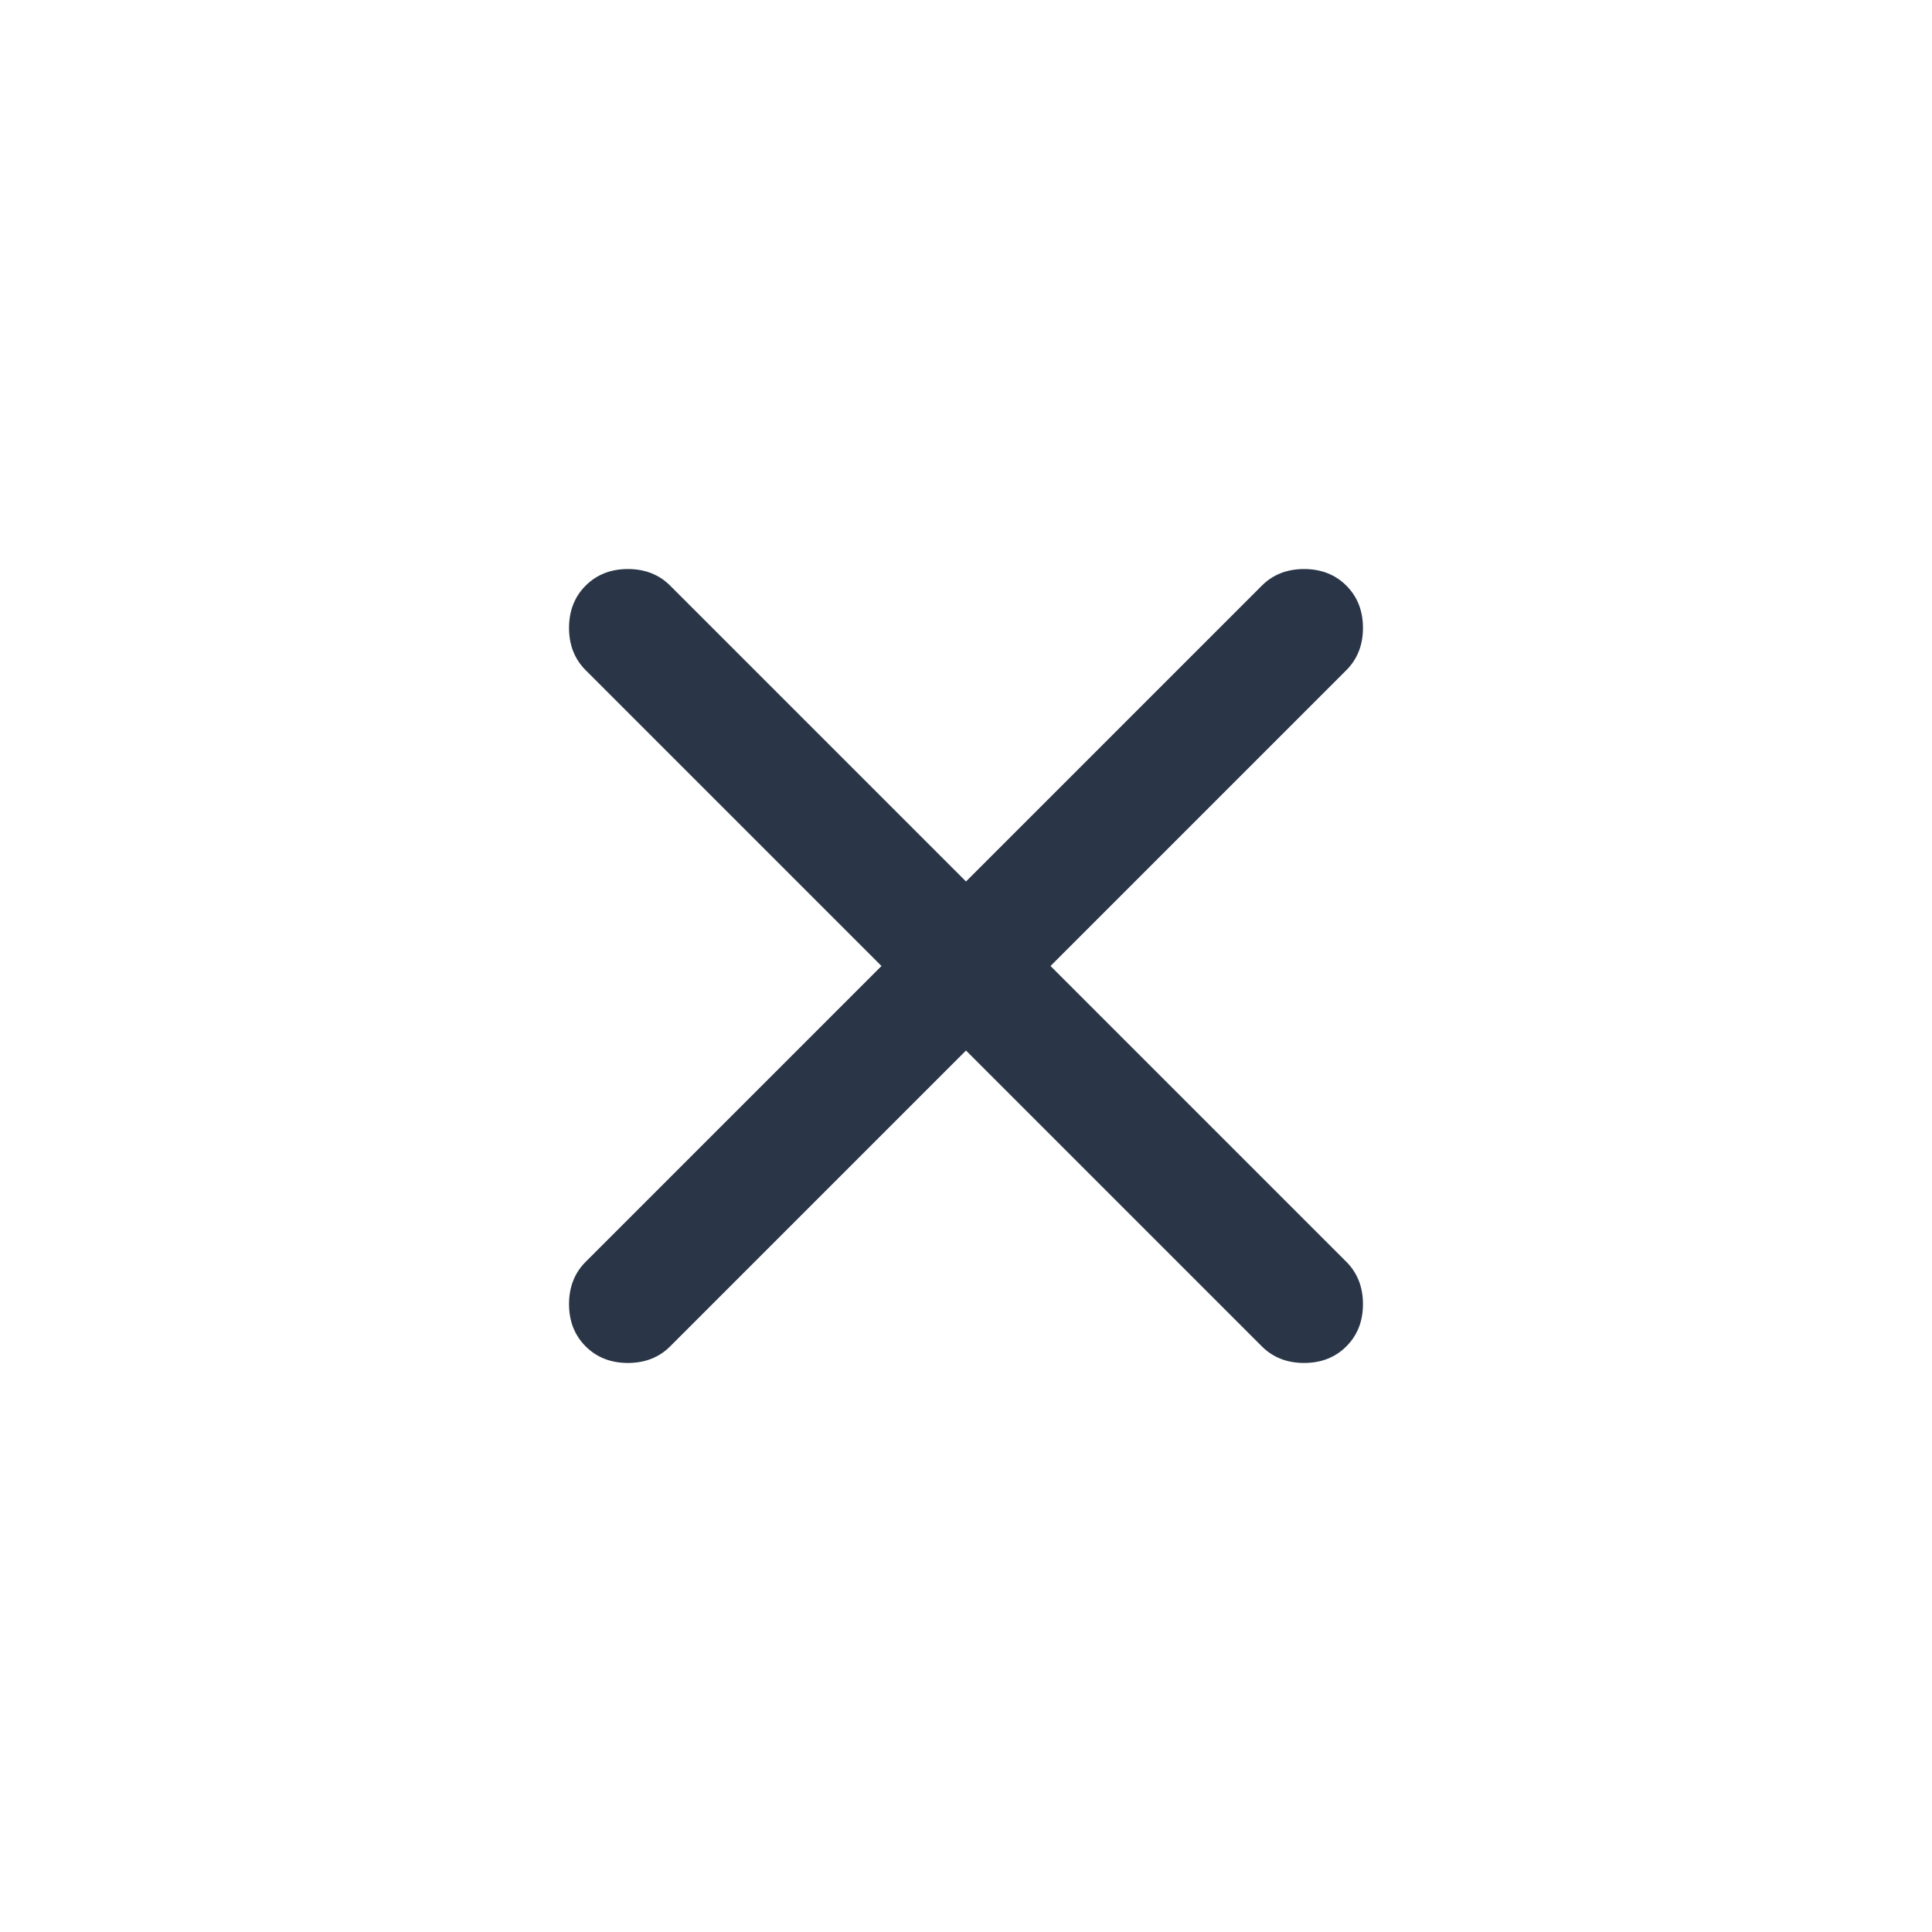
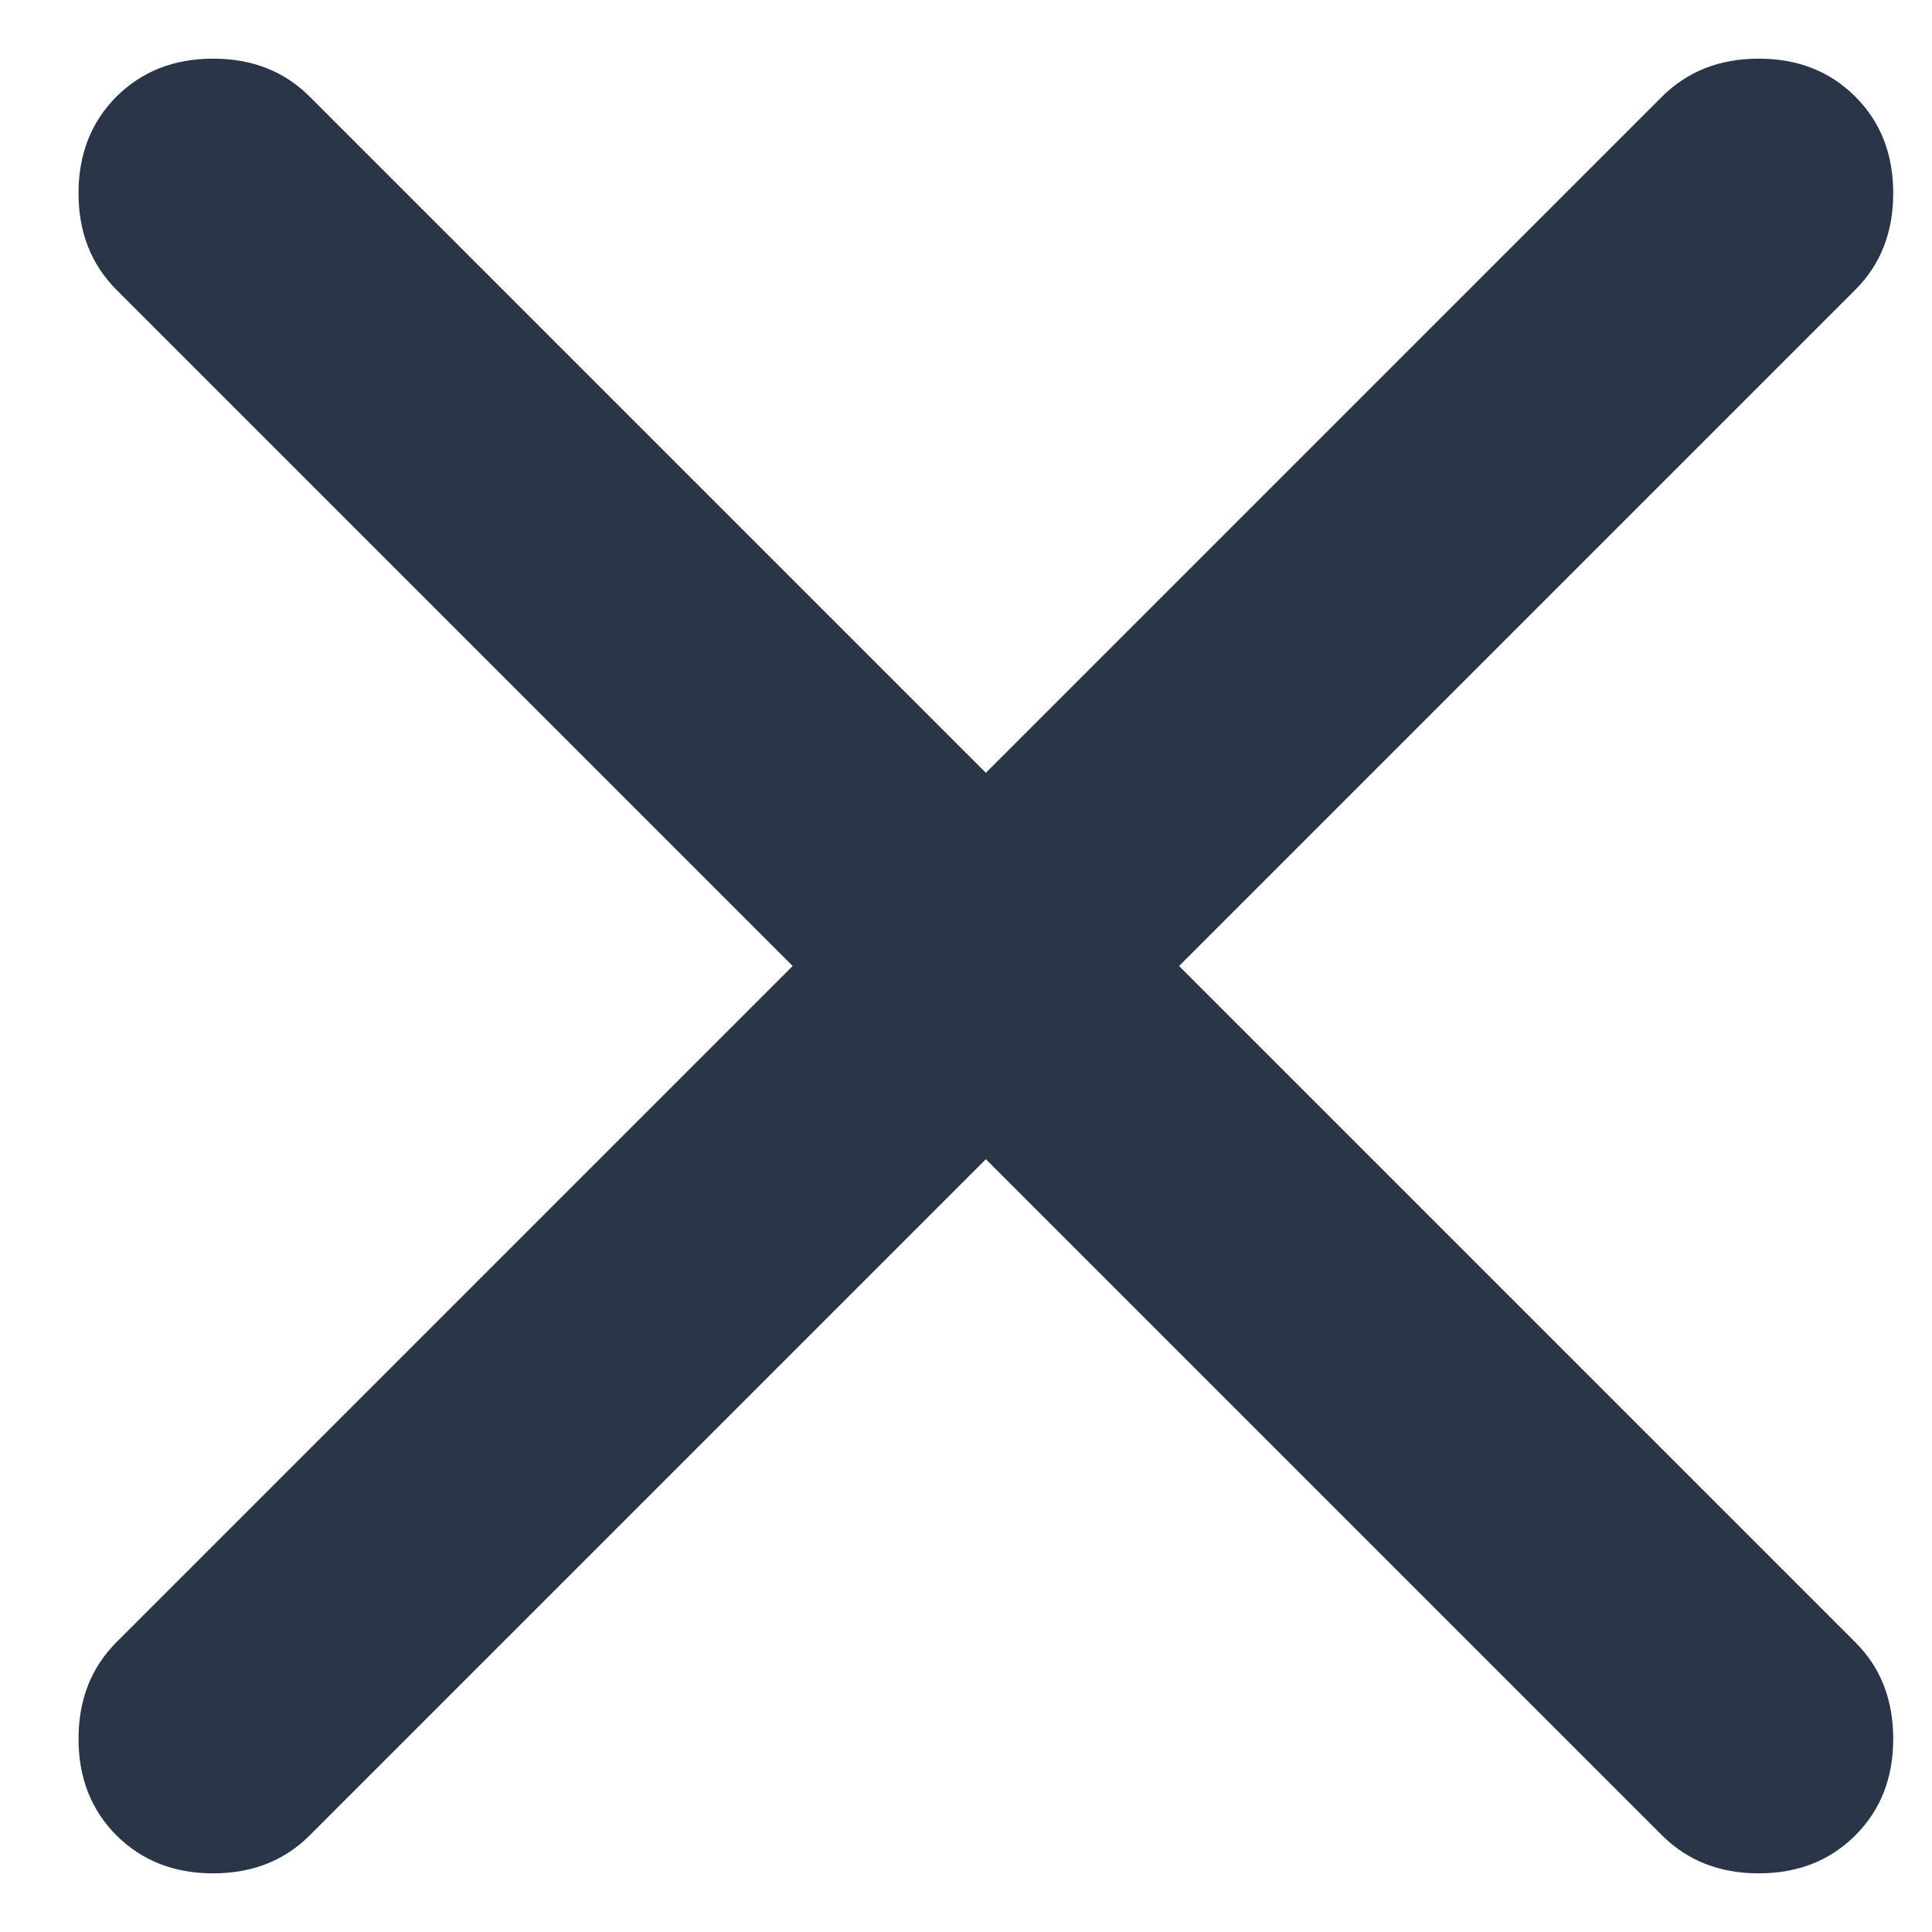
- <svg xmlns="http://www.w3.org/2000/svg" width="32" height="32" viewBox="0 0 32 32" fill="none">
-   <mask id="mask0_71720_5528" style="mask-type:alpha" maskUnits="userSpaceOnUse" x="4" y="4" width="24" height="24">
-     <rect x="4" y="4" width="24" height="24" fill="#D9D9D9" />
-   </mask>
-   <g mask="url(#mask0_71720_5528)">
-     <path d="M16 17.4L11.1 22.3C10.917 22.483 10.683 22.575 10.4 22.575C10.117 22.575 9.883 22.483 9.7 22.3C9.517 22.117 9.425 21.883 9.425 21.6C9.425 21.317 9.517 21.083 9.7 20.9L14.6 16L9.7 11.1C9.517 10.917 9.425 10.683 9.425 10.4C9.425 10.117 9.517 9.883 9.7 9.7C9.883 9.517 10.117 9.425 10.4 9.425C10.683 9.425 10.917 9.517 11.1 9.7L16 14.6L20.9 9.7C21.083 9.517 21.317 9.425 21.6 9.425C21.883 9.425 22.117 9.517 22.3 9.7C22.483 9.883 22.575 10.117 22.575 10.4C22.575 10.683 22.483 10.917 22.3 11.1L17.4 16L22.3 20.9C22.483 21.083 22.575 21.317 22.575 21.6C22.575 21.883 22.483 22.117 22.3 22.3C22.117 22.483 21.883 22.575 21.6 22.575C21.317 22.575 21.083 22.483 20.9 22.3L16 17.4Z" fill="#2A3647" />
-   </g>
+ <svg xmlns="http://www.w3.org/2000/svg" width="14" height="14" viewBox="0 0 14 14" fill="none">
+   <path d="M7.144 8.4L2.244 13.3C2.061 13.483 1.828 13.575 1.544 13.575C1.261 13.575 1.028 13.483 0.844 13.3C0.661 13.117 0.569 12.883 0.569 12.6C0.569 12.317 0.661 12.083 0.844 11.9L5.744 7L0.844 2.1C0.661 1.917 0.569 1.683 0.569 1.4C0.569 1.117 0.661 0.883 0.844 0.7C1.028 0.517 1.261 0.425 1.544 0.425C1.828 0.425 2.061 0.517 2.244 0.7L7.144 5.6L12.044 0.7C12.228 0.517 12.461 0.425 12.744 0.425C13.028 0.425 13.261 0.517 13.444 0.7C13.628 0.883 13.719 1.117 13.719 1.4C13.719 1.683 13.628 1.917 13.444 2.1L8.544 7L13.444 11.9C13.628 12.083 13.719 12.317 13.719 12.6C13.719 12.883 13.628 13.117 13.444 13.3C13.261 13.483 13.028 13.575 12.744 13.575C12.461 13.575 12.228 13.483 12.044 13.3L7.144 8.4Z" fill="#2A3647" />
</svg>
